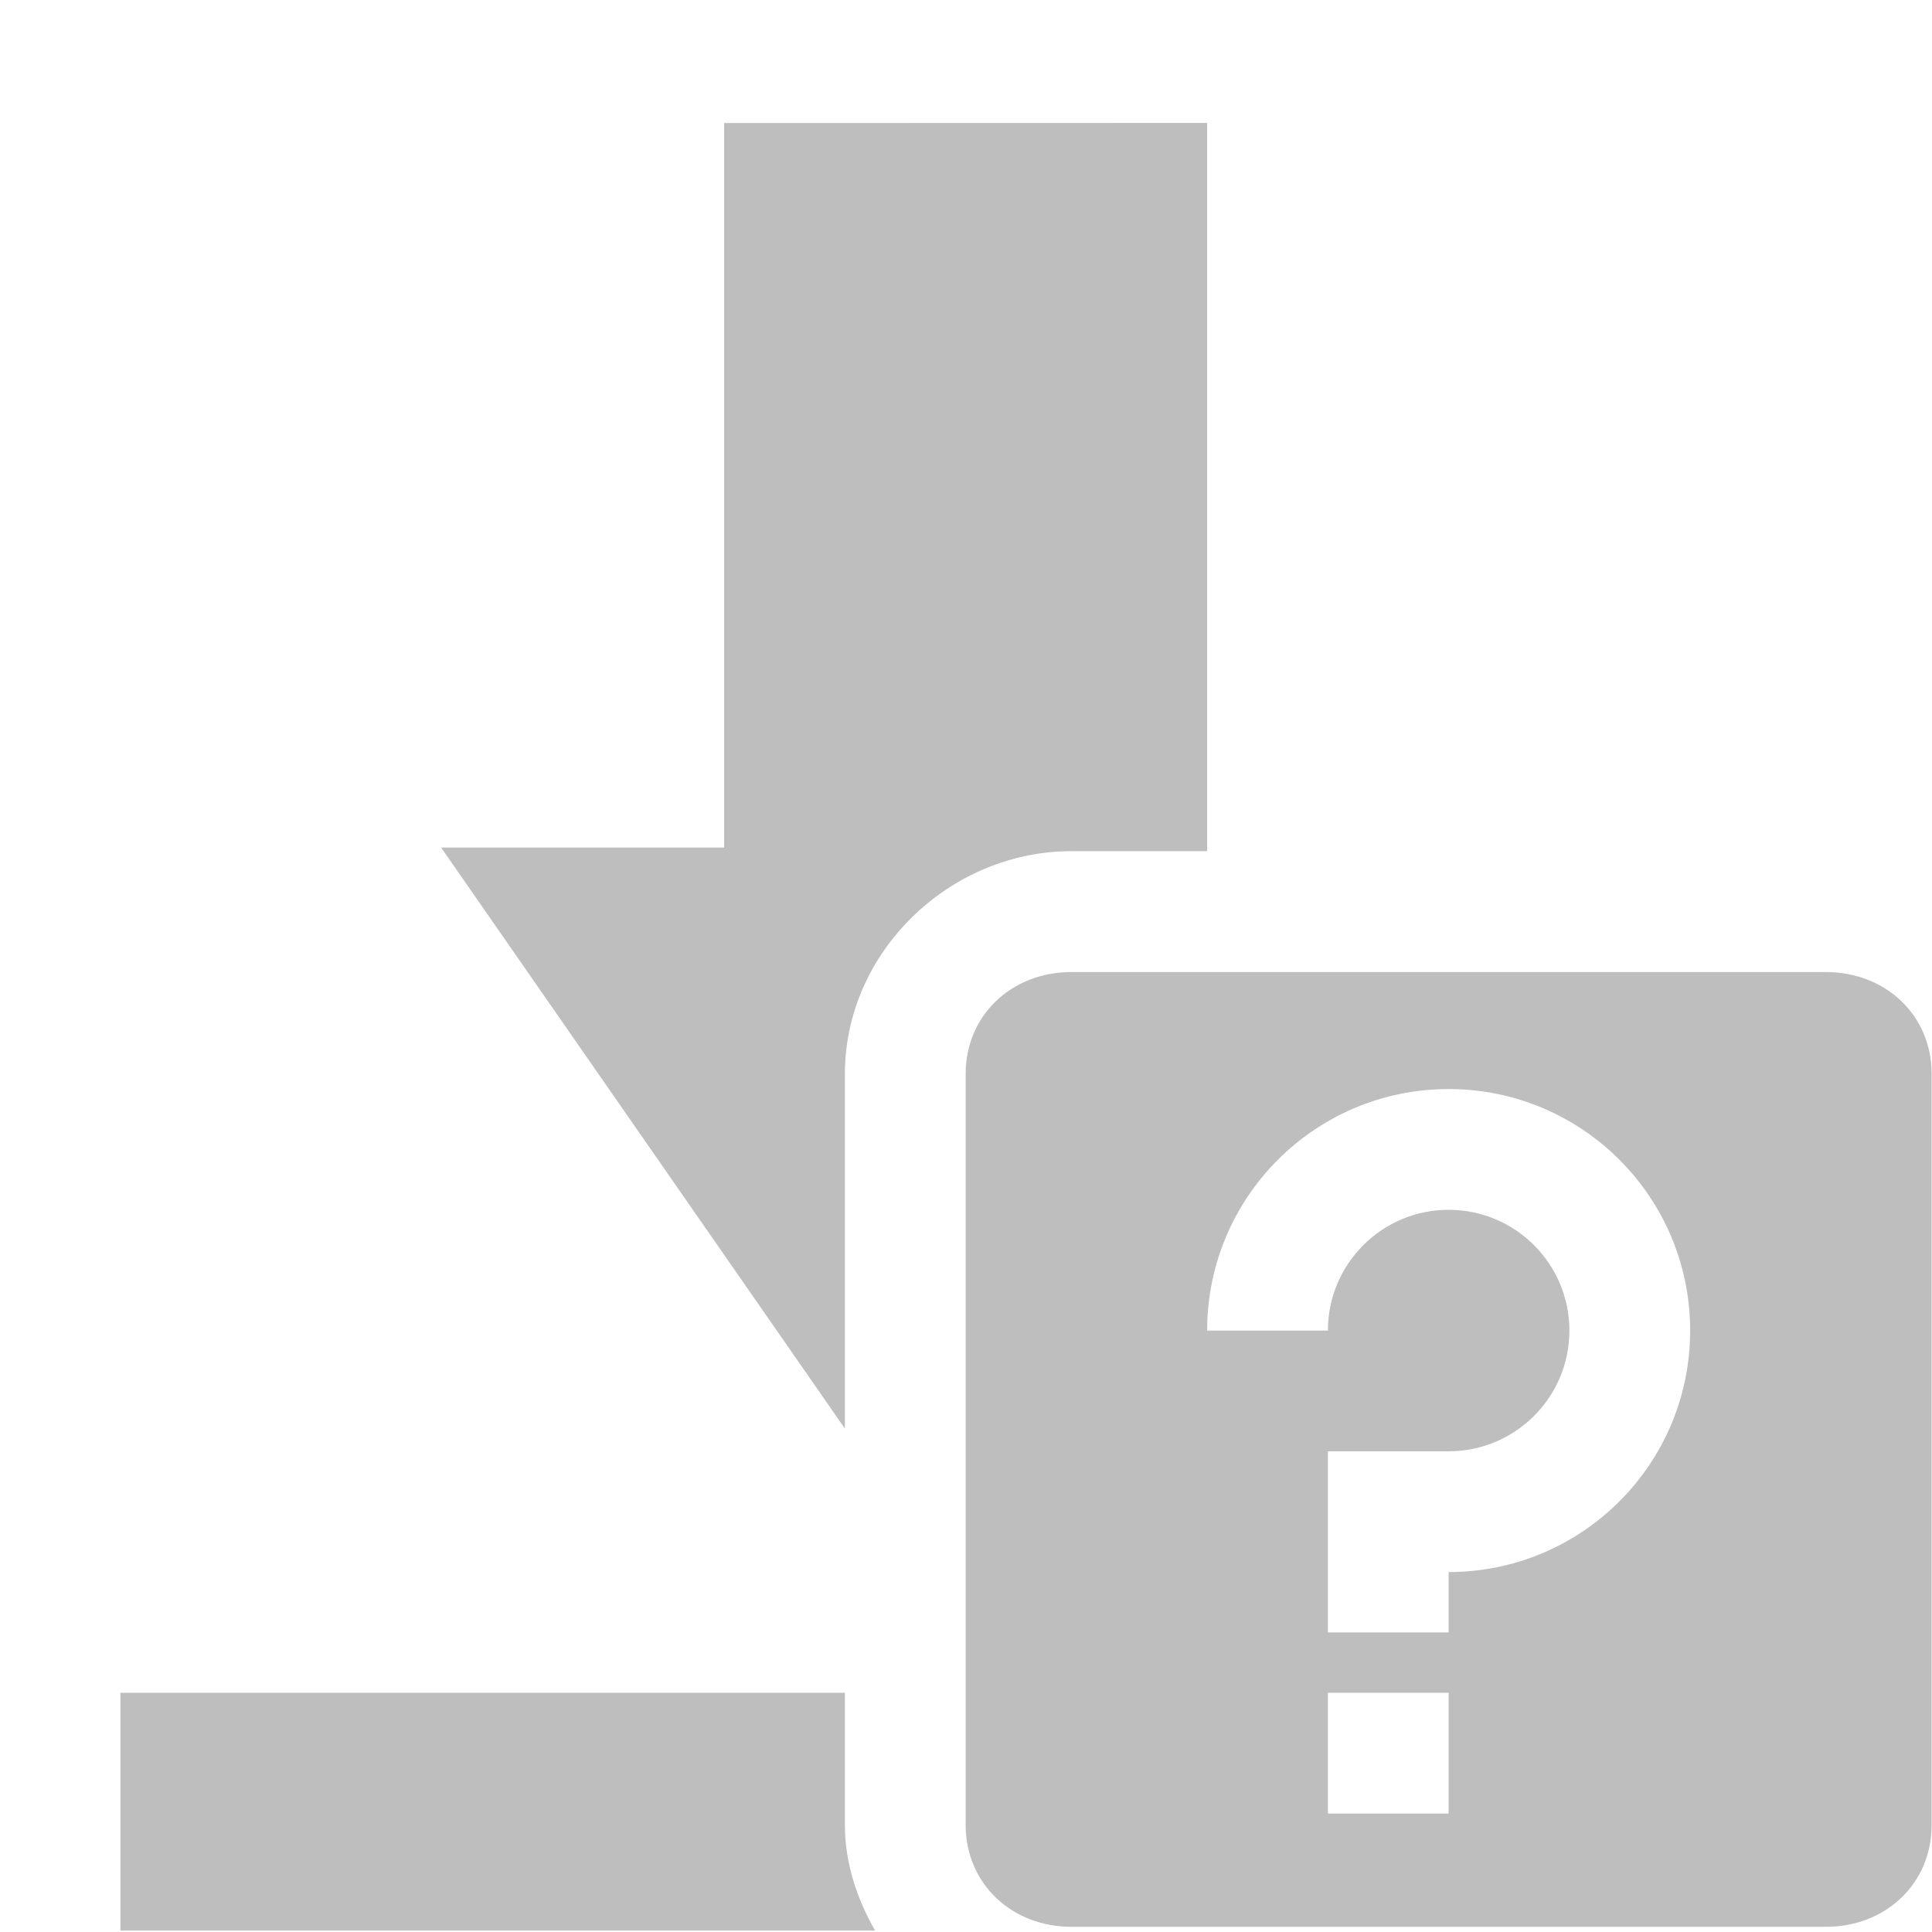
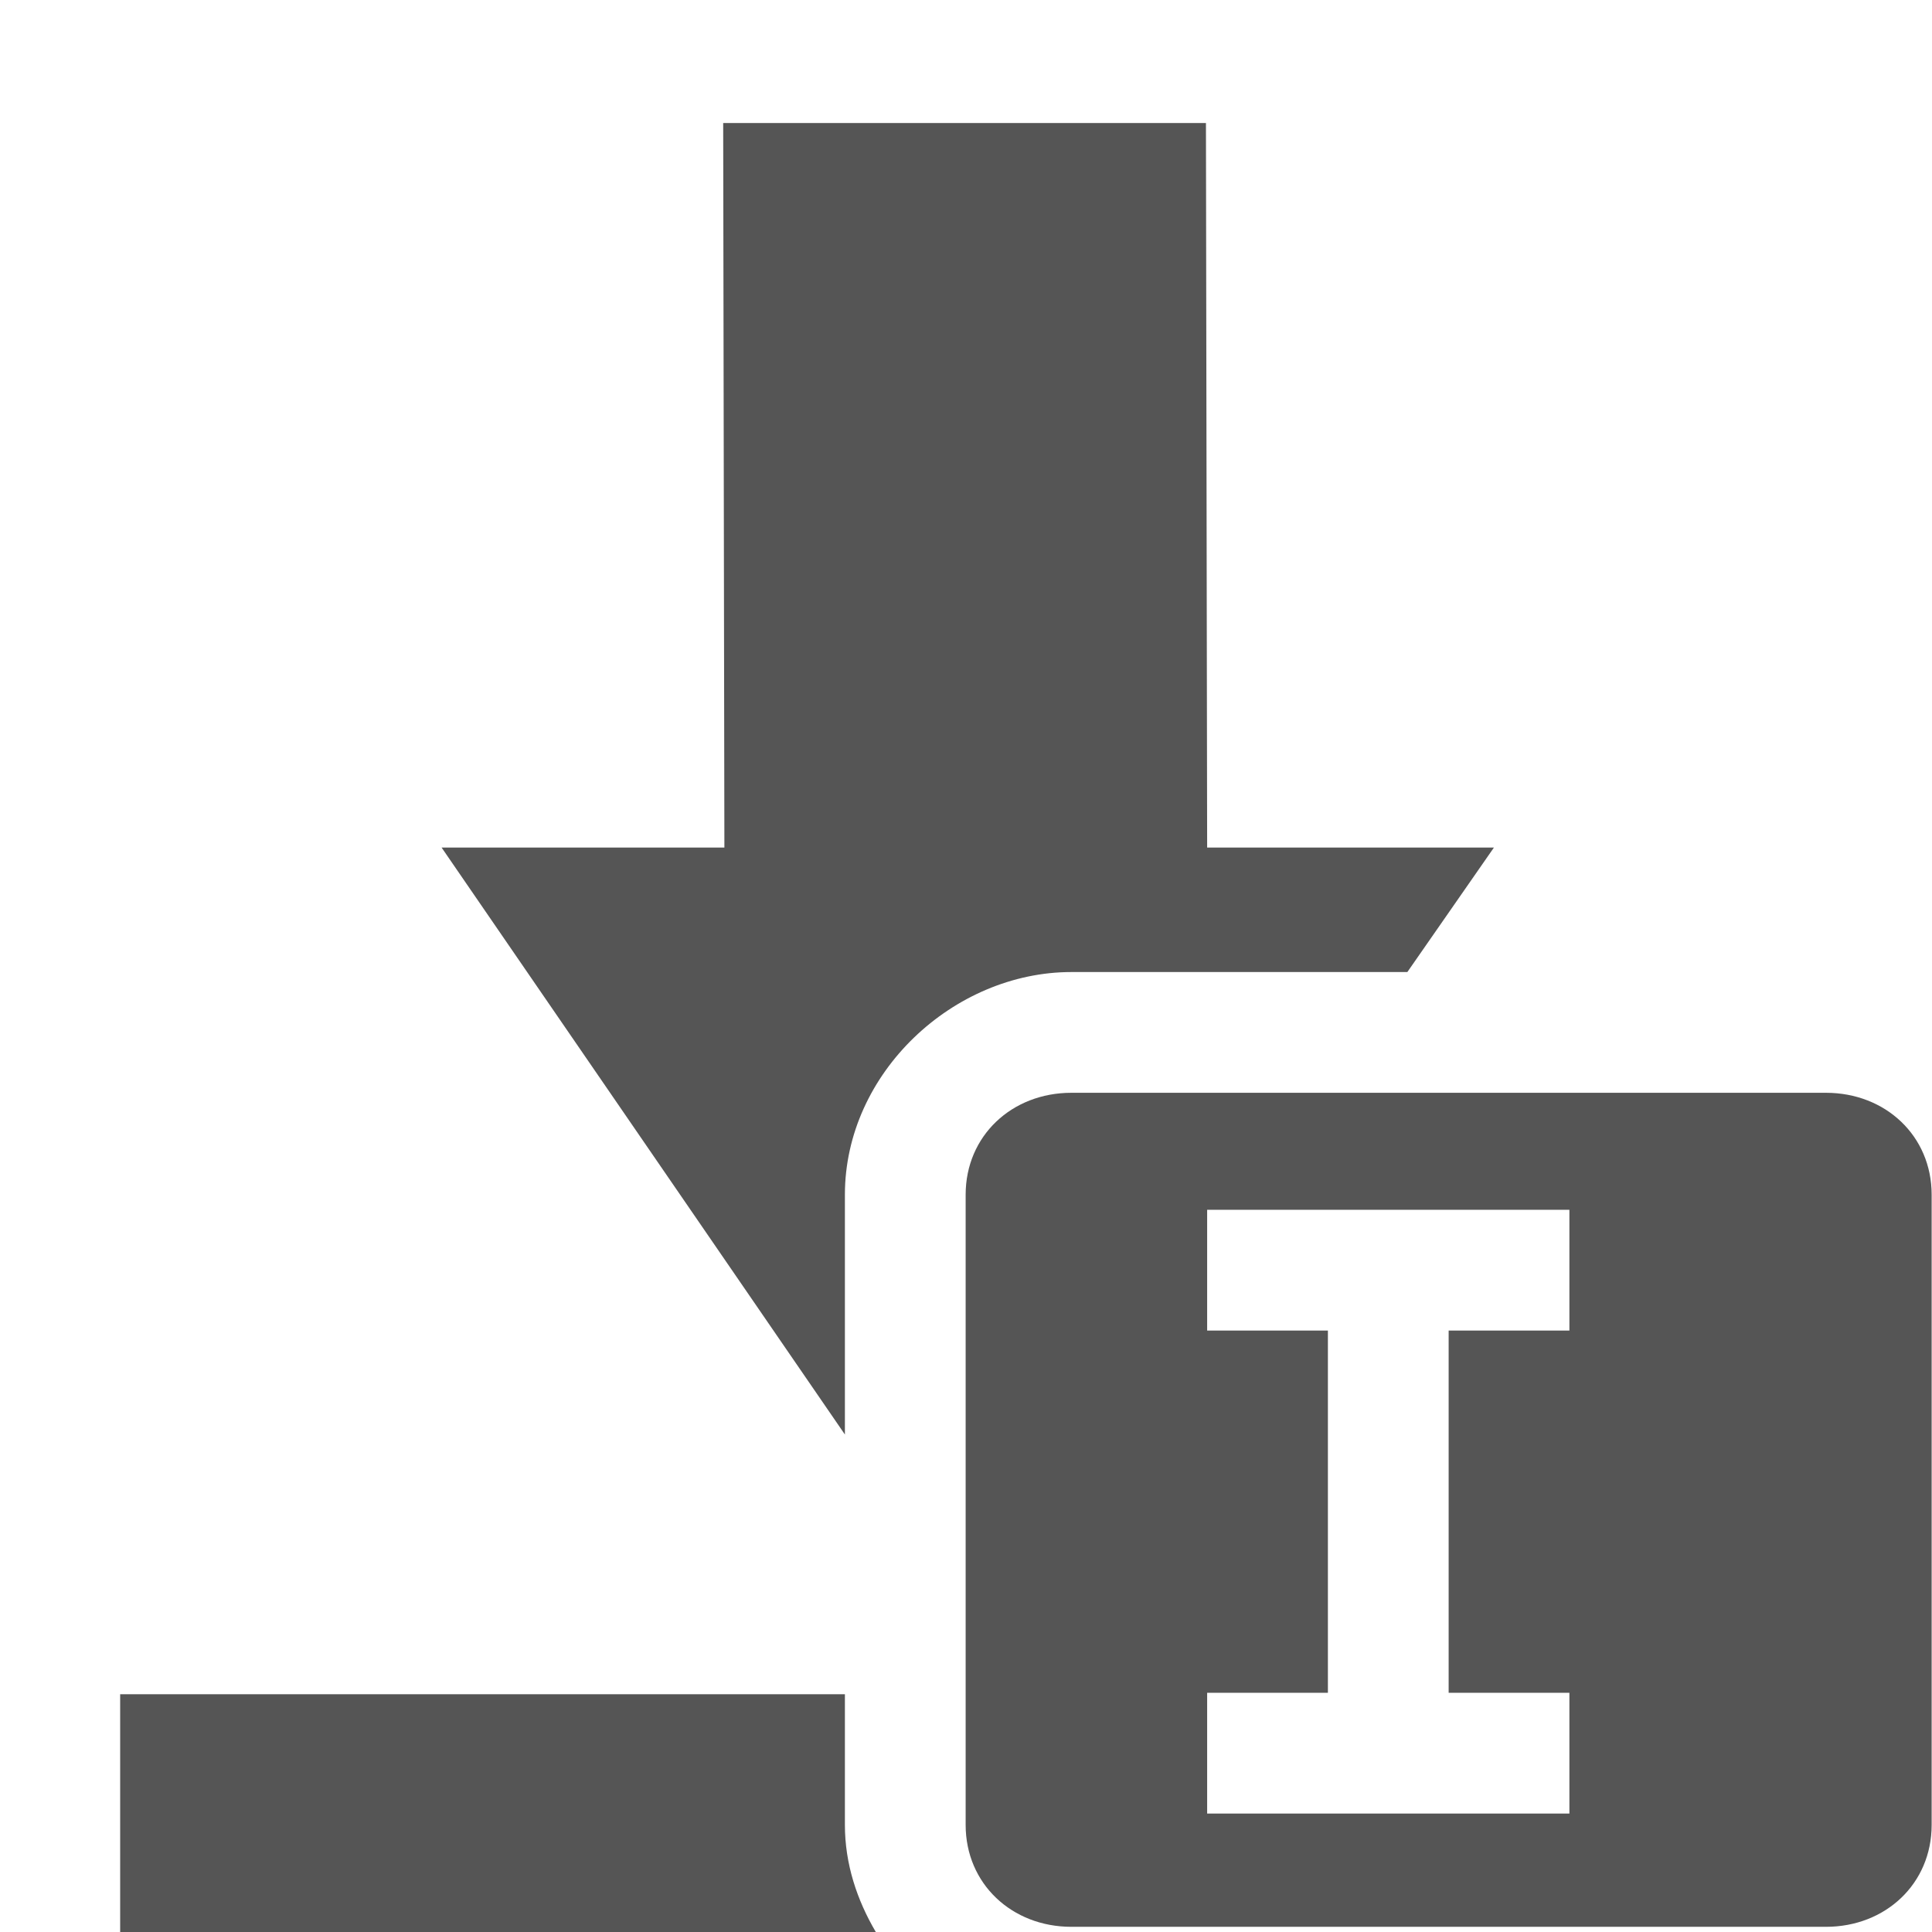
<svg xmlns="http://www.w3.org/2000/svg" xmlns:ns1="http://www.openswatchbook.org/uri/2009/osb" height="16" id="svg7384" style="enable-background:new" version="1.1" width="16">
  <defs id="defs7386">
    <linearGradient id="linearGradient5606" ns1:paint="solid">
      <stop id="stop5608" offset="0" style="stop-color:#000000;stop-opacity:1;" />
    </linearGradient>
-     <filter color-interpolation-filters="sRGB" id="filter7554">
+     <filter id="filter7554" style="color-interpolation-filters:sRGB">
      <feBlend id="feBlend7556" in2="BackgroundImage" mode="darken" />
    </filter>
  </defs>
  <g id="layer9" style="display:inline" transform="translate(-325.0029,20.01904)" />
  <g id="layer10" style="display:inline;filter:url(#filter7554)" transform="translate(-325.0029,20.01904)" />
  <g id="layer1" style="display:inline" transform="translate(-84.0027,-596.981)" />
  <g id="layer14" style="display:inline" transform="translate(-325.0029,20.01904)" />
  <g id="layer15" style="display:inline" transform="translate(-325.0029,20.01904)" />
  <g id="g71291" style="display:inline" transform="translate(-325.0029,20.01904)" />
  <g id="layer2" style="display:inline" transform="translate(-84.0027,-446.981)" />
  <g id="g6058" style="display:inline" transform="translate(-84.0027,-446.981)" />
  <g id="layer12" style="display:inline" transform="translate(-325.0029,20.01904)">
-     <path d="m 331,-19 0,6 -2.344,0 3.344,4.812 0,-2.938 c 0,-1.011 0.869,-1.844 1.875,-1.844 l 1.125,0 0,-0.062 0,-0.969 0,-5 z" id="path6137" style="fill:#bebebe;fill-opacity:1;fill-rule:nonzero;stroke:none" />
-     <path d="m 326,-6 0,1.969 6.25,0 c -0.15,-0.263 -0.25,-0.557 -0.25,-0.875 l 0,-1.094 z" id="path6141" style="fill:#bebebe;fill-opacity:1;fill-rule:nonzero;stroke:none" />
-     <path d="m 333.875,-11.969 c -0.492,0 -0.875,0.356 -0.875,0.844 l 0,6.219 c 0,0.488 0.383,0.844 0.875,0.844 l 6.25,0 c 0.492,0 0.875,-0.356 0.875,-0.844 l 0,-6.219 c 0,-0.488 -0.383,-0.844 -0.875,-0.844 l -6.25,0 z M 337,-11 c 1.105,0 2,0.895 2,2 0,1.105 -0.895,2 -2,2 l 0,0.5 -1,0 0,-1.5 1,0 c 0.552,0 1,-0.448 1,-1 0,-0.552 -0.448,-1 -1,-1 -0.552,0 -1,0.448 -1,1 l -1,0 c 0,-1.105 0.895,-2 2,-2 z m -1,5 1,0 0,1 -1,0 0,-1 z" id="path10898-2-9-4-4-4" style="color:#bebebe;fill:#bebebe;fill-opacity:1;fill-rule:nonzero;stroke:none;stroke-width:2;marker:none;visibility:visible;display:inline;overflow:visible;enable-background:new" />
+     <path d="m 330.992,-19 0.01,6 -2.342,0 3.34,4.861 0,-1.986 c 0,-1.011 0.901,-1.844 1.875,-1.844 l 2.783,0 0.717,-1.031 -2.375,0 -0.01,-6 -3.998,0 z" id="path10456" style="fill:#555555;fill-opacity:1;fill-rule:nonzero;stroke:none" />
+     <path d="m 325.998,-5.988 0,1.969 6.258,0 c -0.156,-0.265 -0.256,-0.564 -0.256,-0.887 l 0,-1.082 -6.002,0 z m 13.002,0 0,0.926 1,0 -0.002,-0.926 -0.998,0 z" id="path10461" style="fill:#555555;fill-opacity:1;fill-rule:nonzero;stroke:none" />
+     <path d="m 340.125,-10.969 c 0.492,0 0.875,0.356 0.875,0.844 l 0,5.219 c 0,0.488 -0.383,0.844 -0.875,0.844 l -6.25,0 c -0.492,0 -0.875,-0.356 -0.875,-0.844 l 0,-5.219 c 0,-0.488 0.383,-0.844 0.875,-0.844 z M 338,-6 l -1,0 0,-3 1,0 0,-1 -3,0 0,1 1,0 0,3 -1,0 0,1 3,0 z" id="path10898-2-9-4-4-4" style="color:#555555;display:inline;overflow:visible;visibility:visible;fill:#555555;fill-opacity:1;fill-rule:nonzero;stroke:none;stroke-width:2;marker:none;enable-background:new" />
  </g>
</svg>
